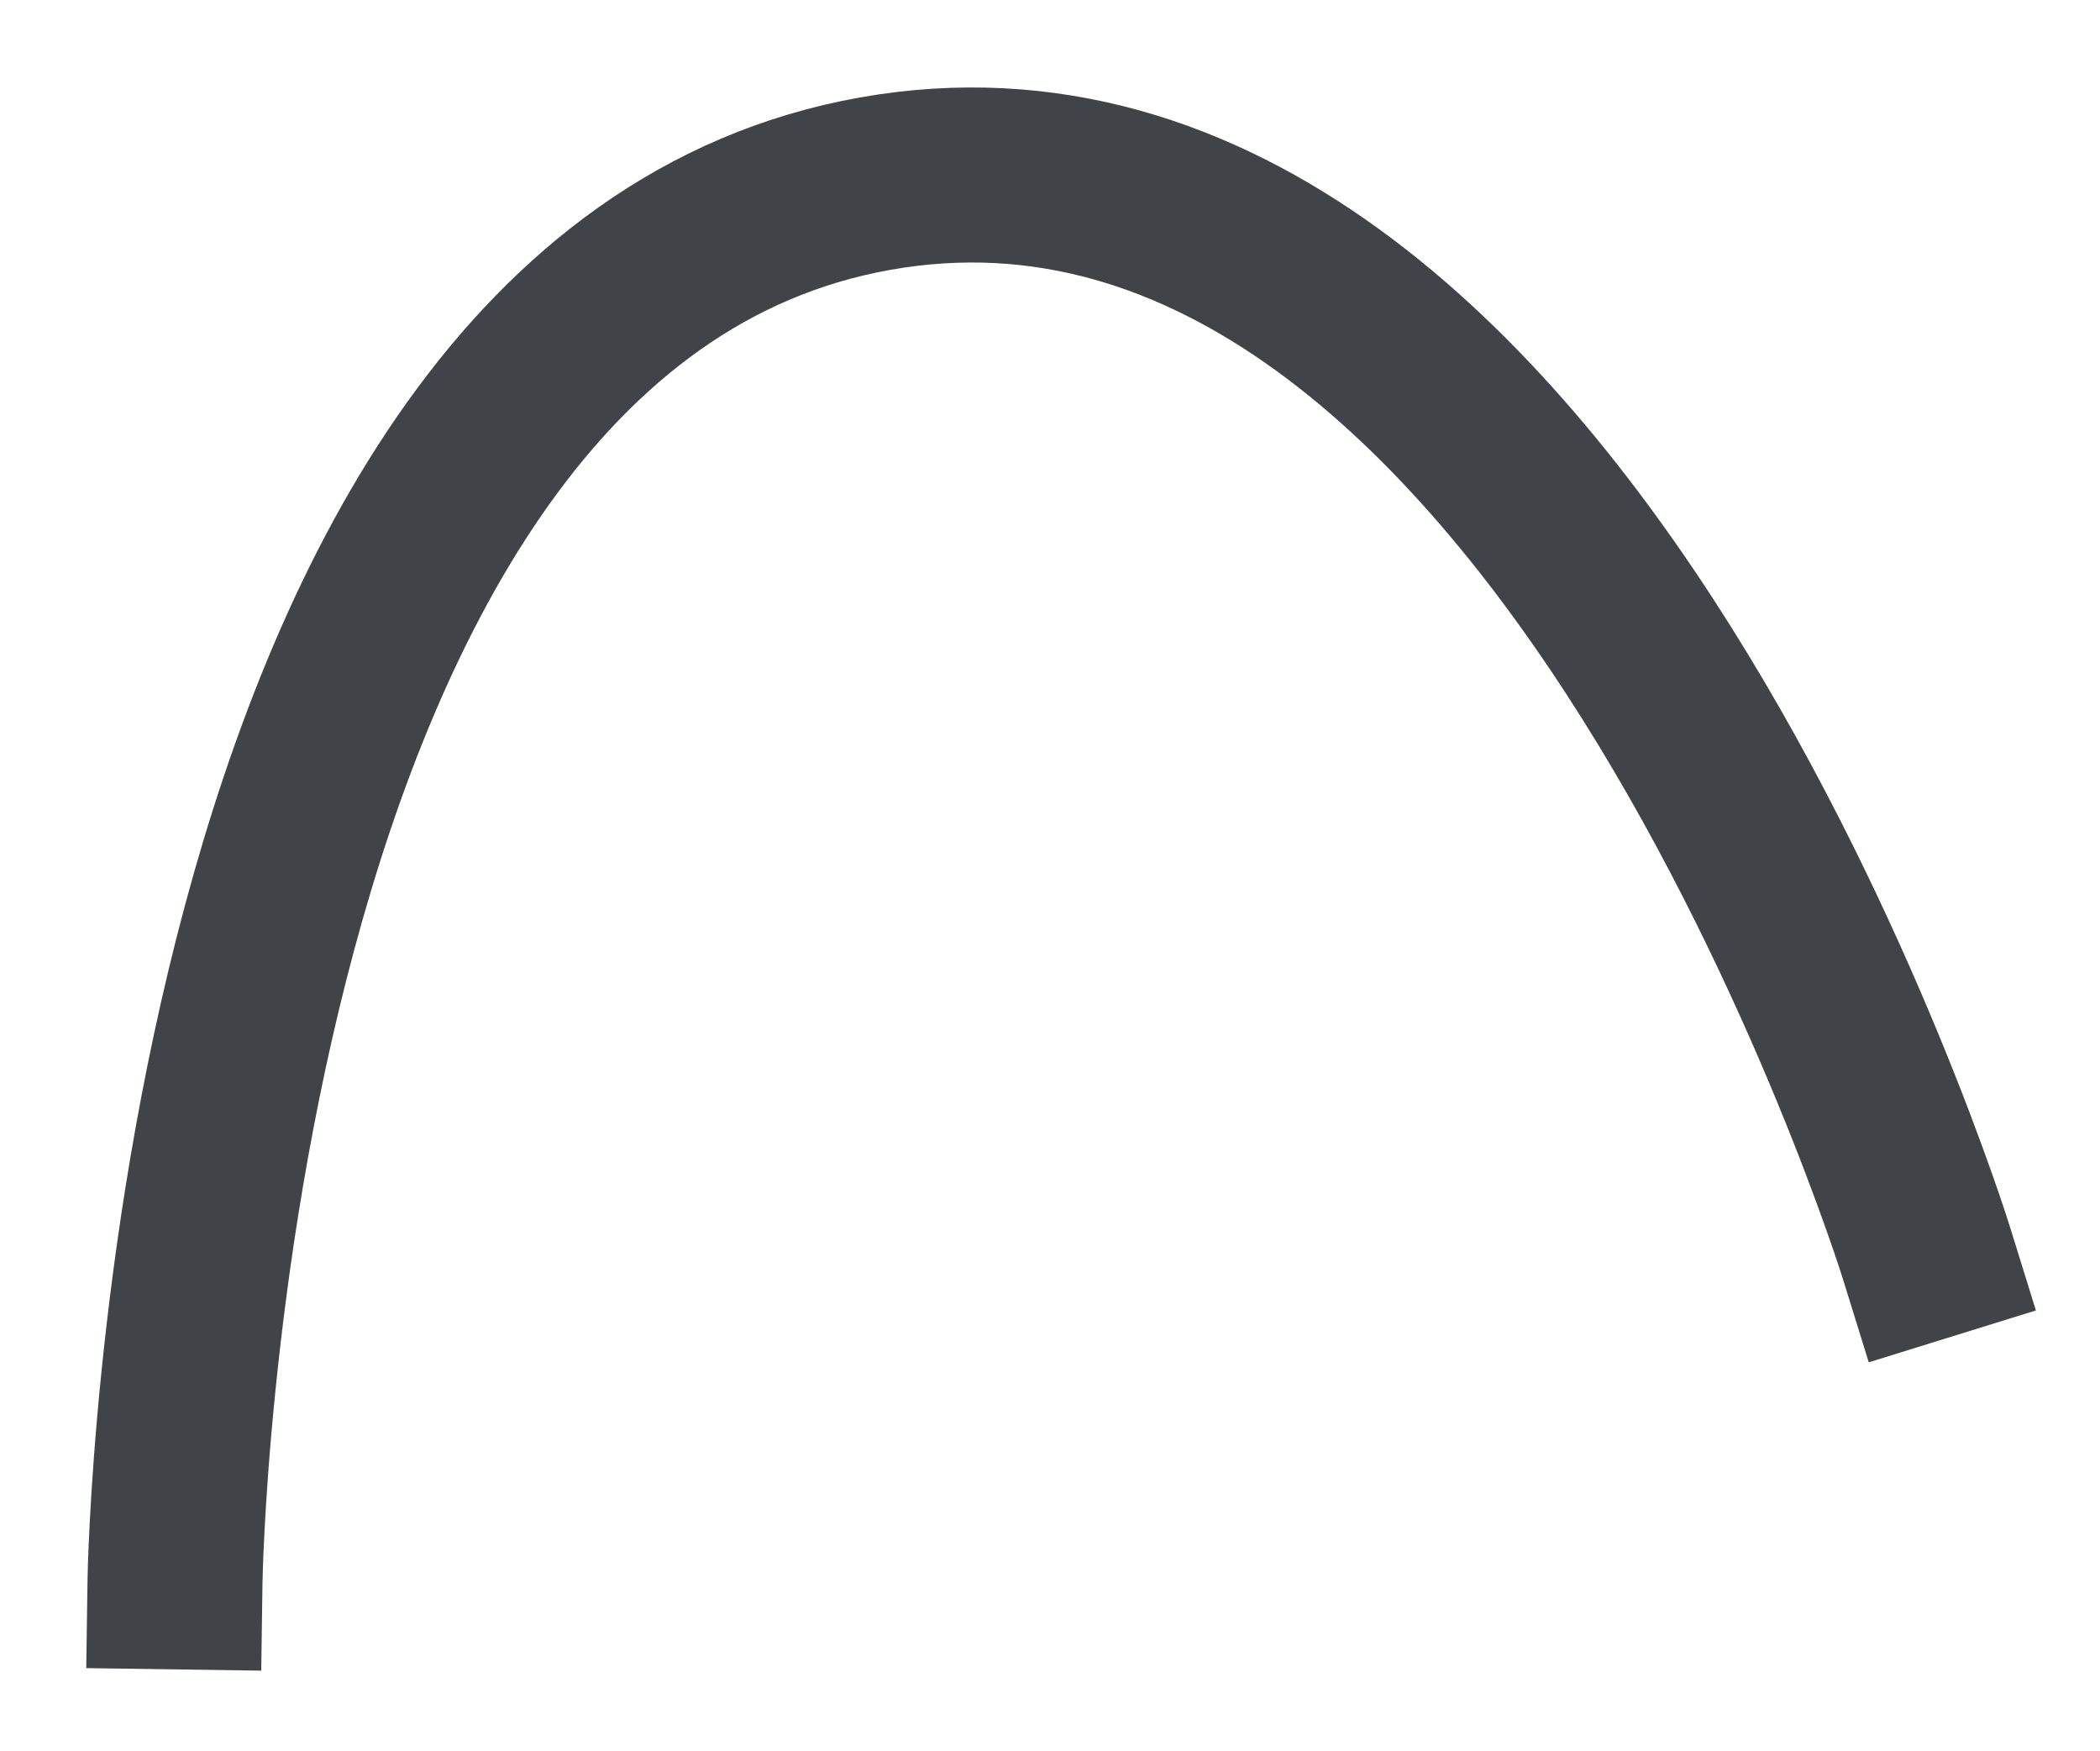
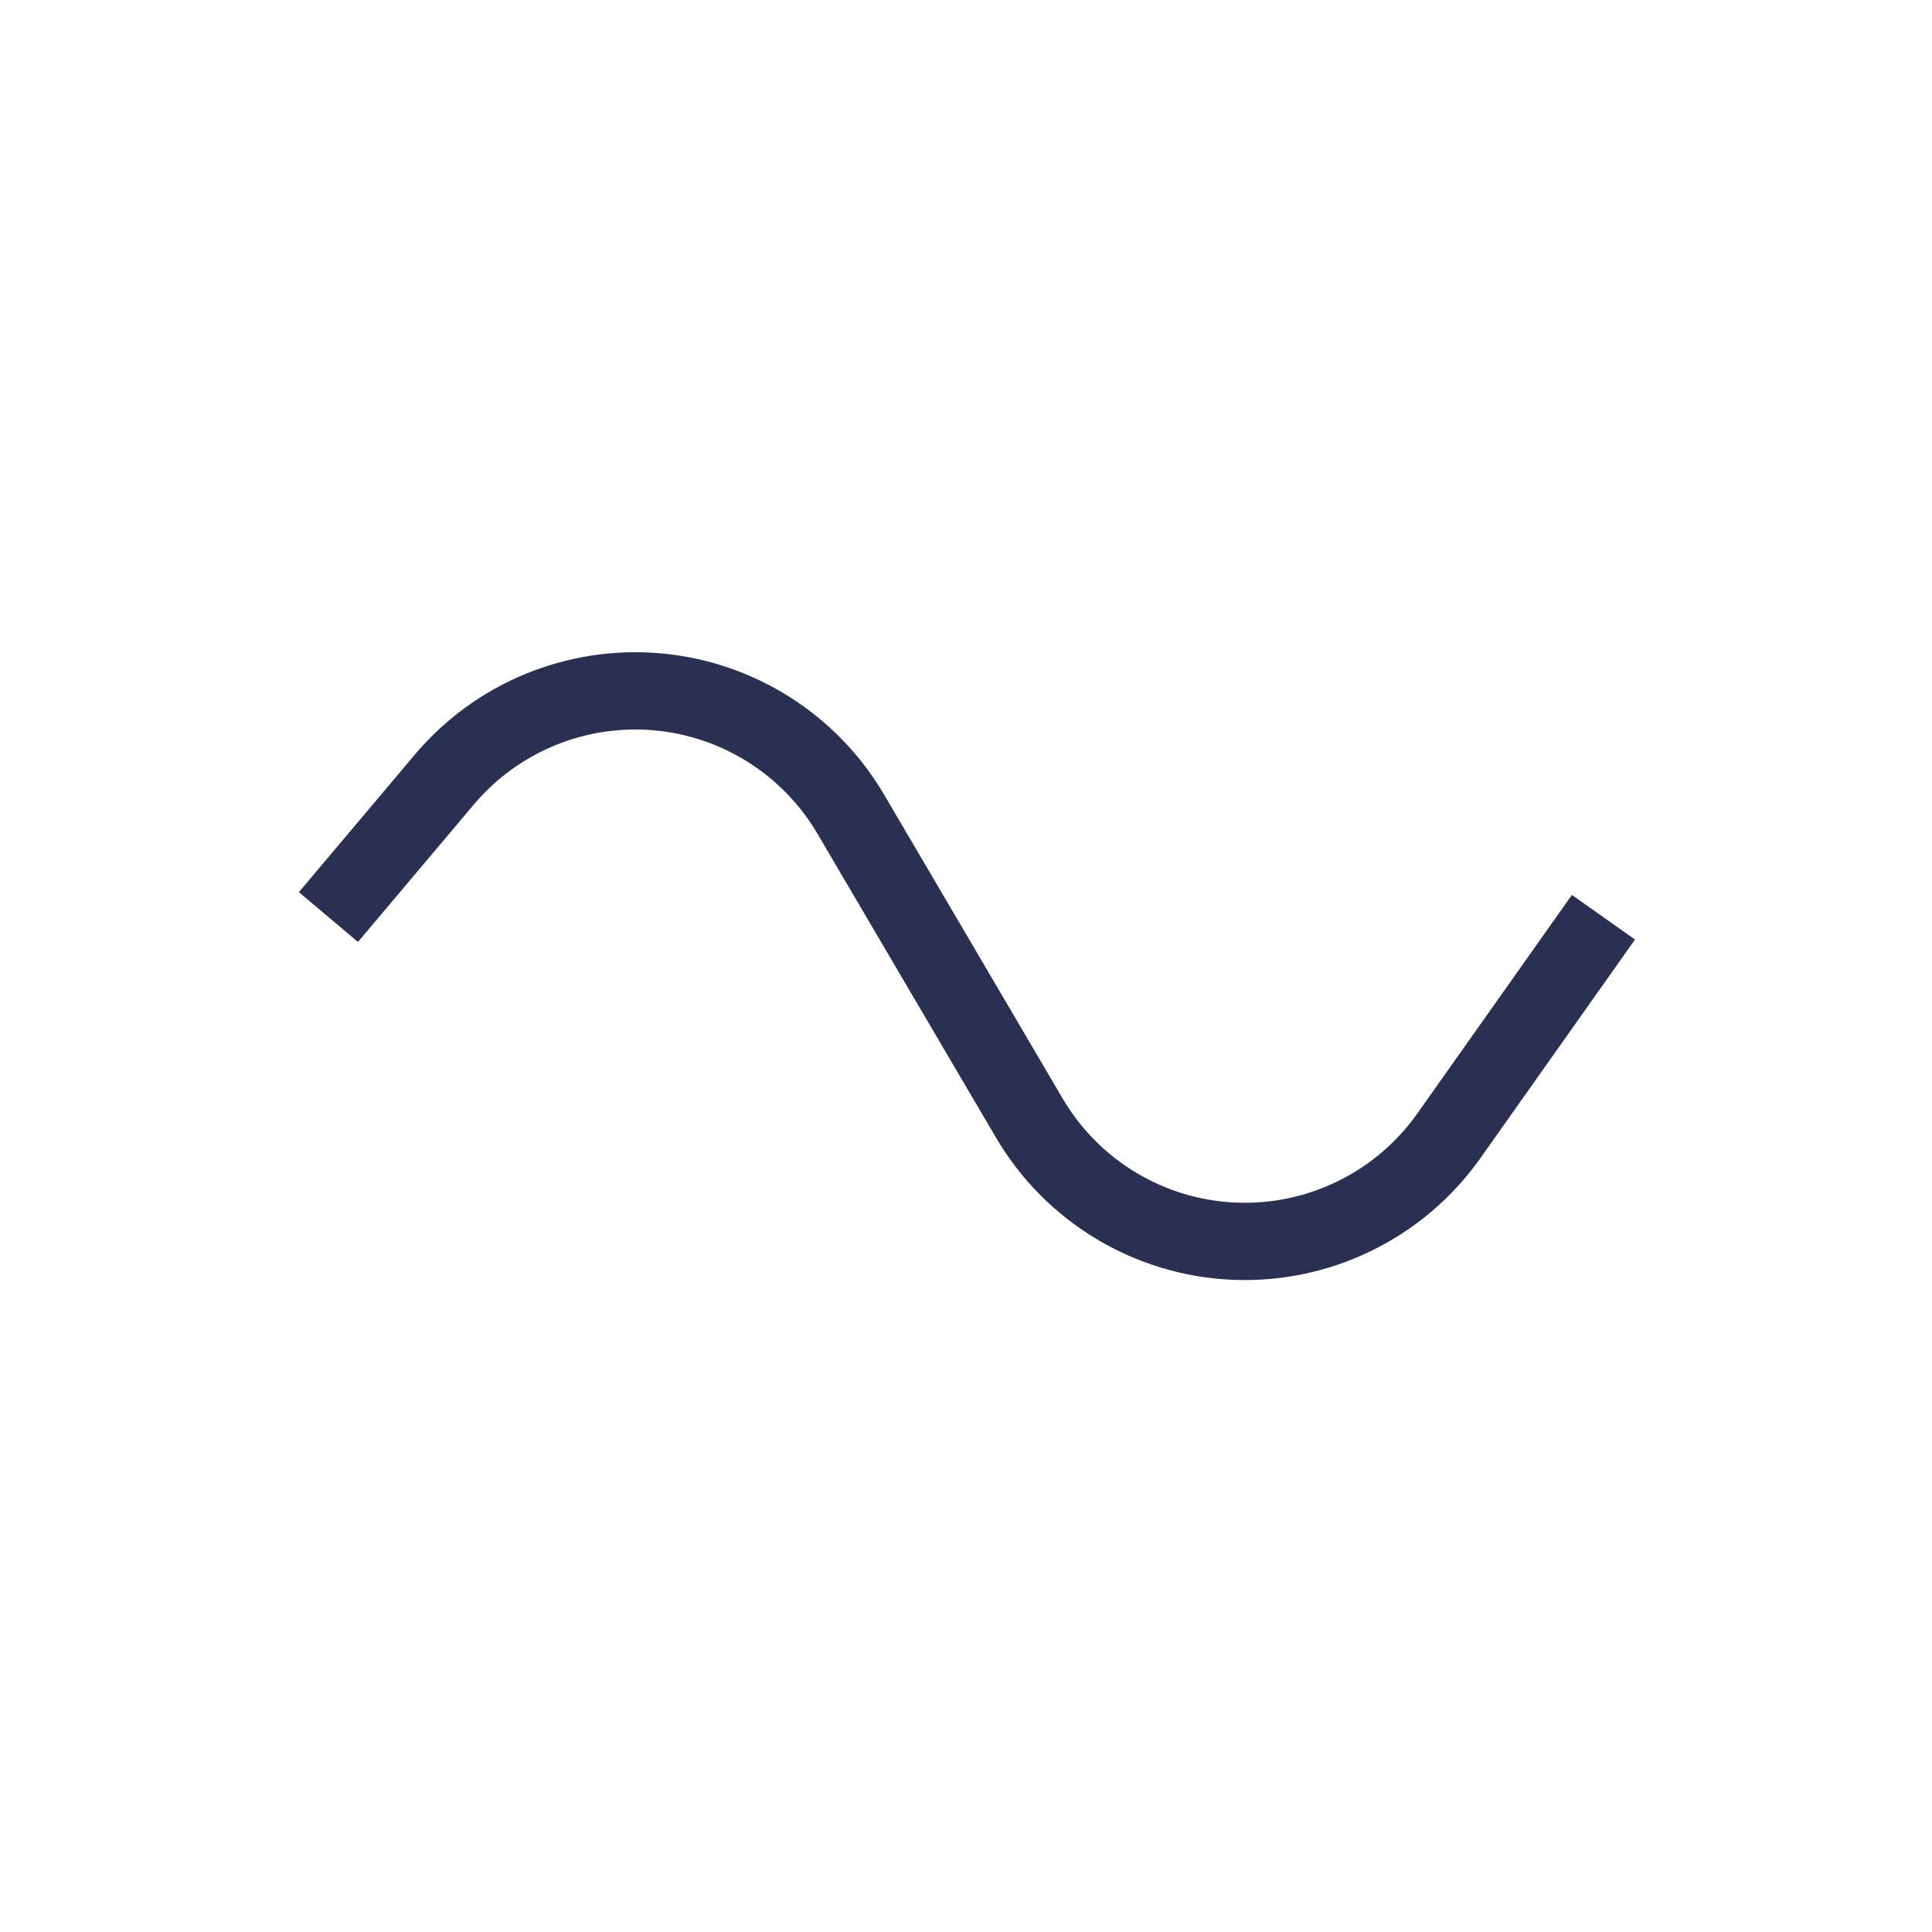
- <svg xmlns="http://www.w3.org/2000/svg" width="12px" height="10px" viewBox="0 0 12 10" version="1.1">
-   <defs />
-   <g id="Page-1" stroke="none" stroke-width="1" fill="none" fill-rule="evenodd" stroke-linecap="square">
-     <g id="all-chart-types" transform="translate(-6, -187)" stroke="#404448">
-       <path d="M7,196.037 C7,196.037 7.105,188.741 11.002,188.049 C14.899,187.358 17.008,194.157 17.008,194.157" id="spline" />
-     </g>
-   </g>
+ <svg xmlns="http://www.w3.org/2000/svg" id="Layer_1" data-name="Layer 1" viewBox="0 0 50 50">
+   <defs>
+     <style>.cls-1{fill:none;stroke:#2a3052;stroke-miterlimit:10;stroke-width:2px;}</style>
+   </defs>
+   <path class="cls-1" d="M8.5,23.733l3-3.559a6.468,6.468,0,0,1,10.52.9l4.619,7.862a6.468,6.468,0,0,0,10.858.458l4-5.656" />
</svg>
